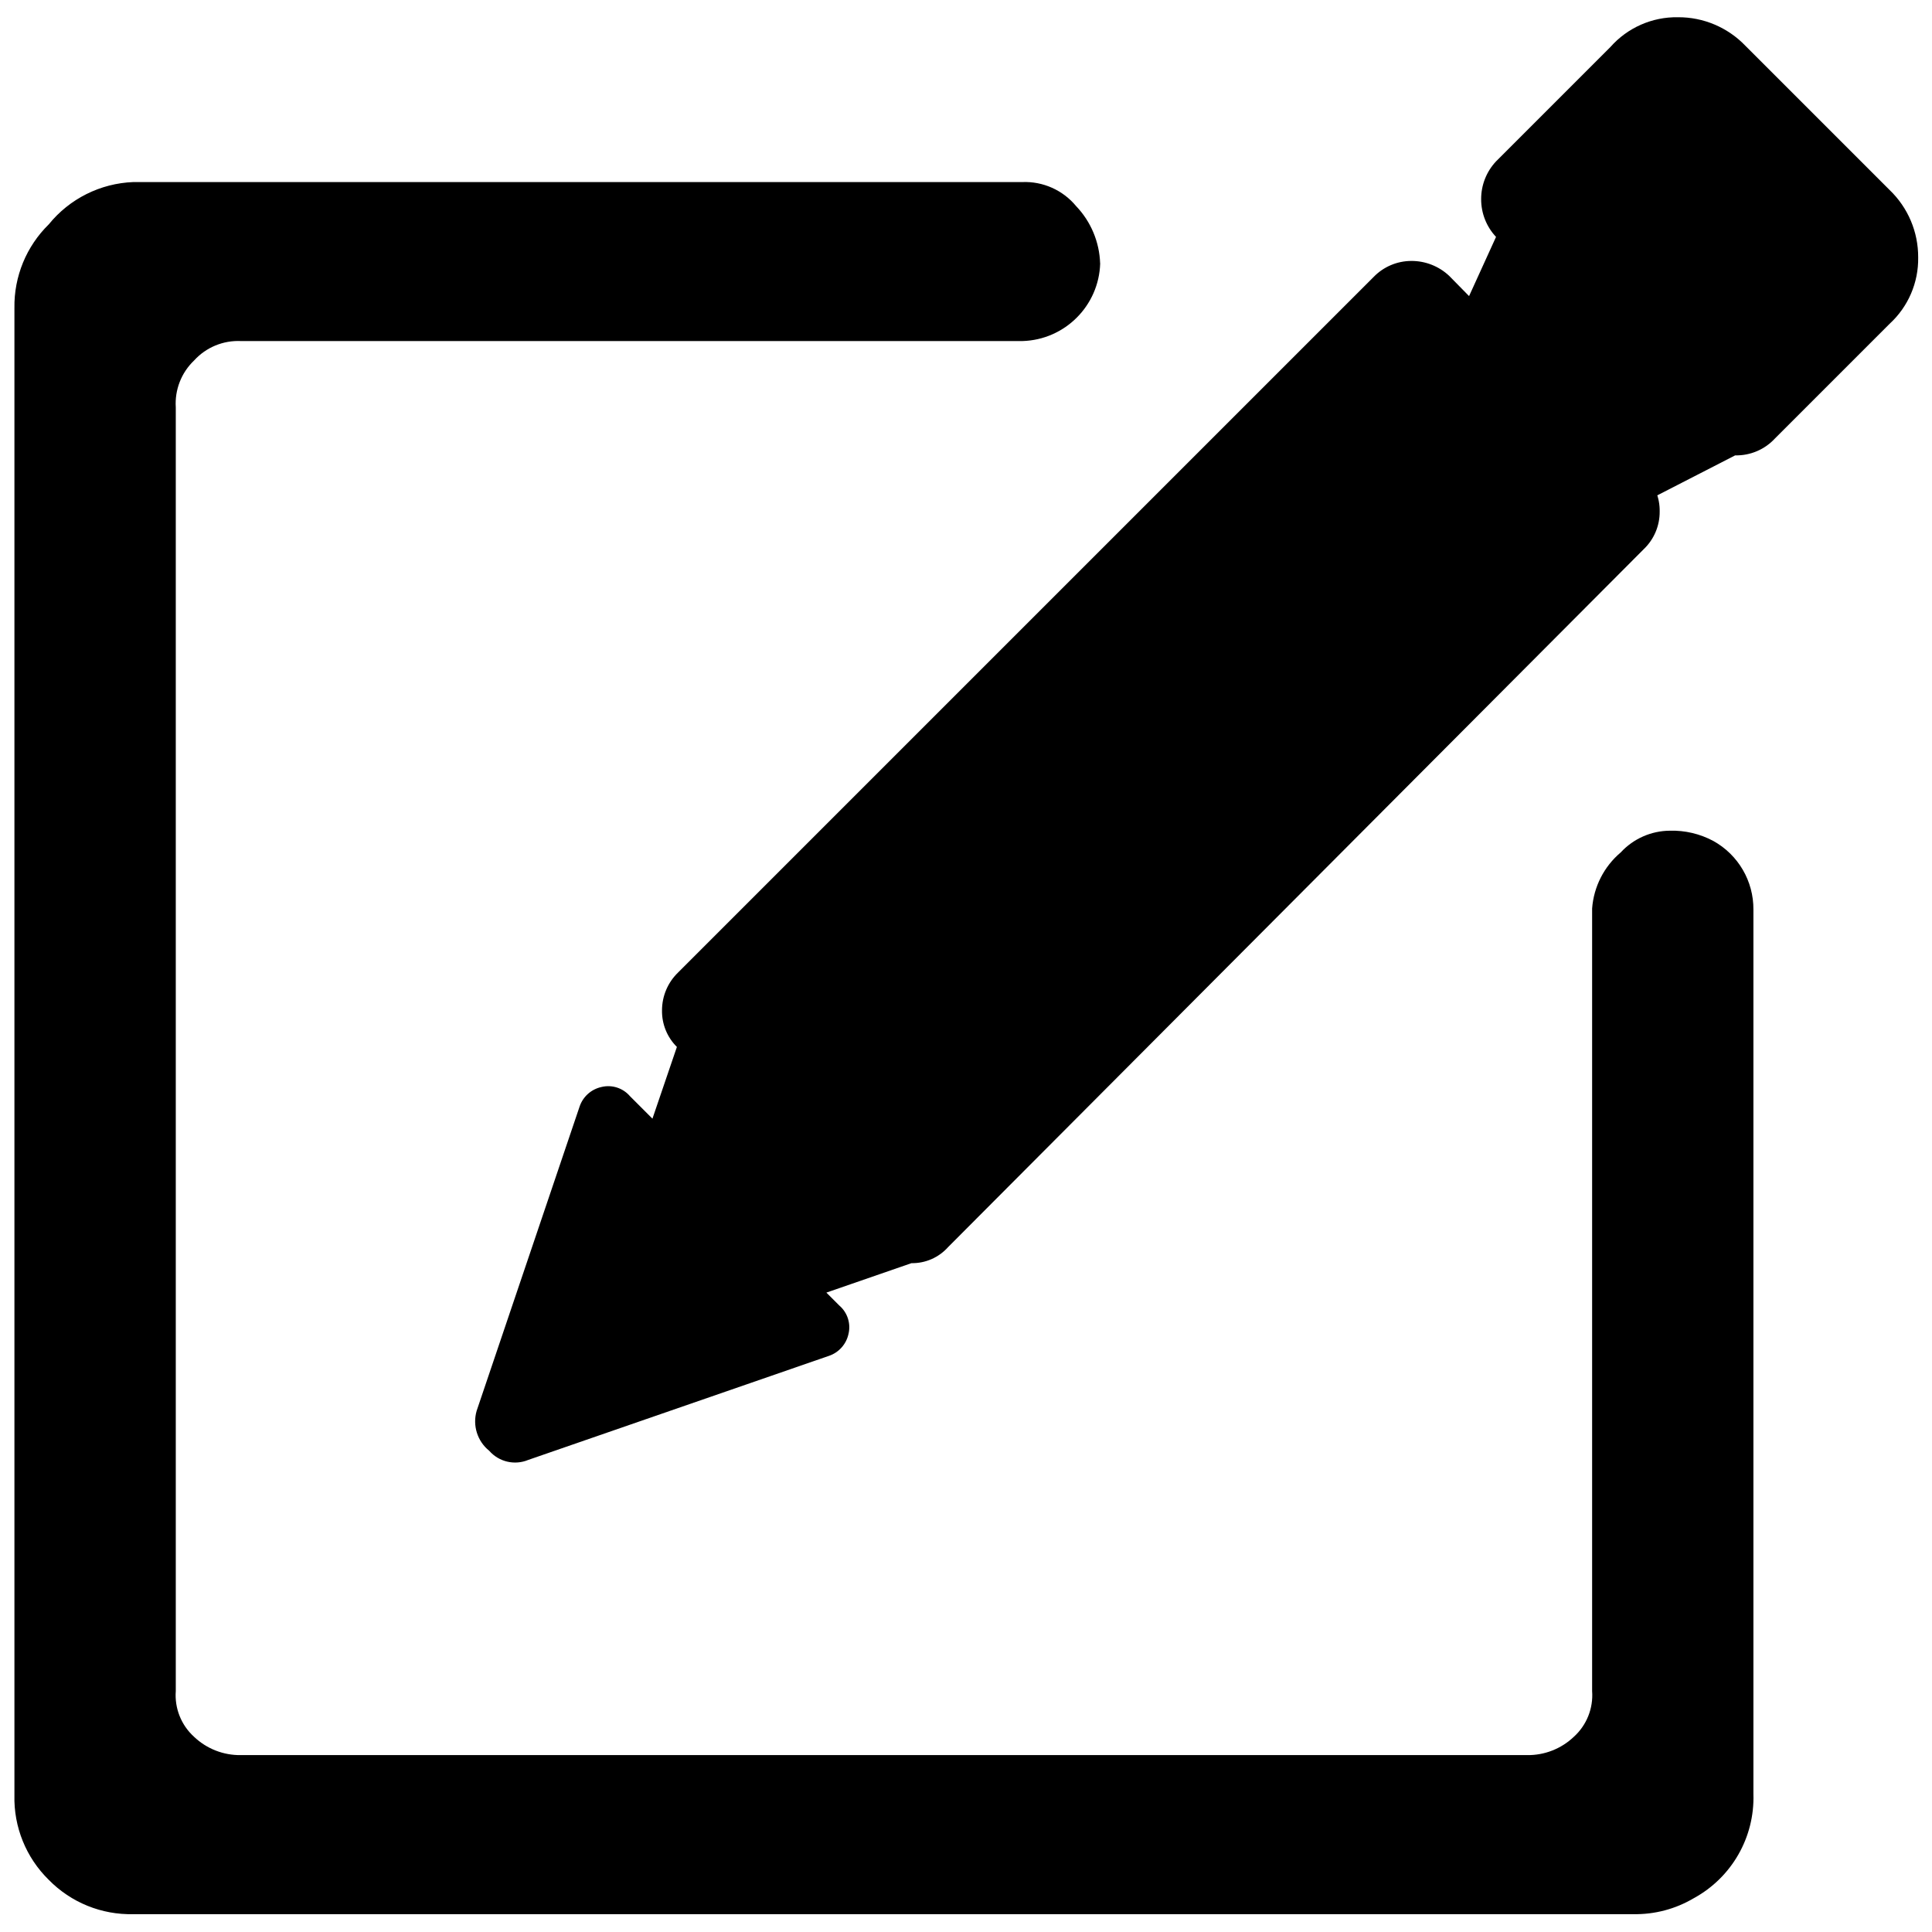
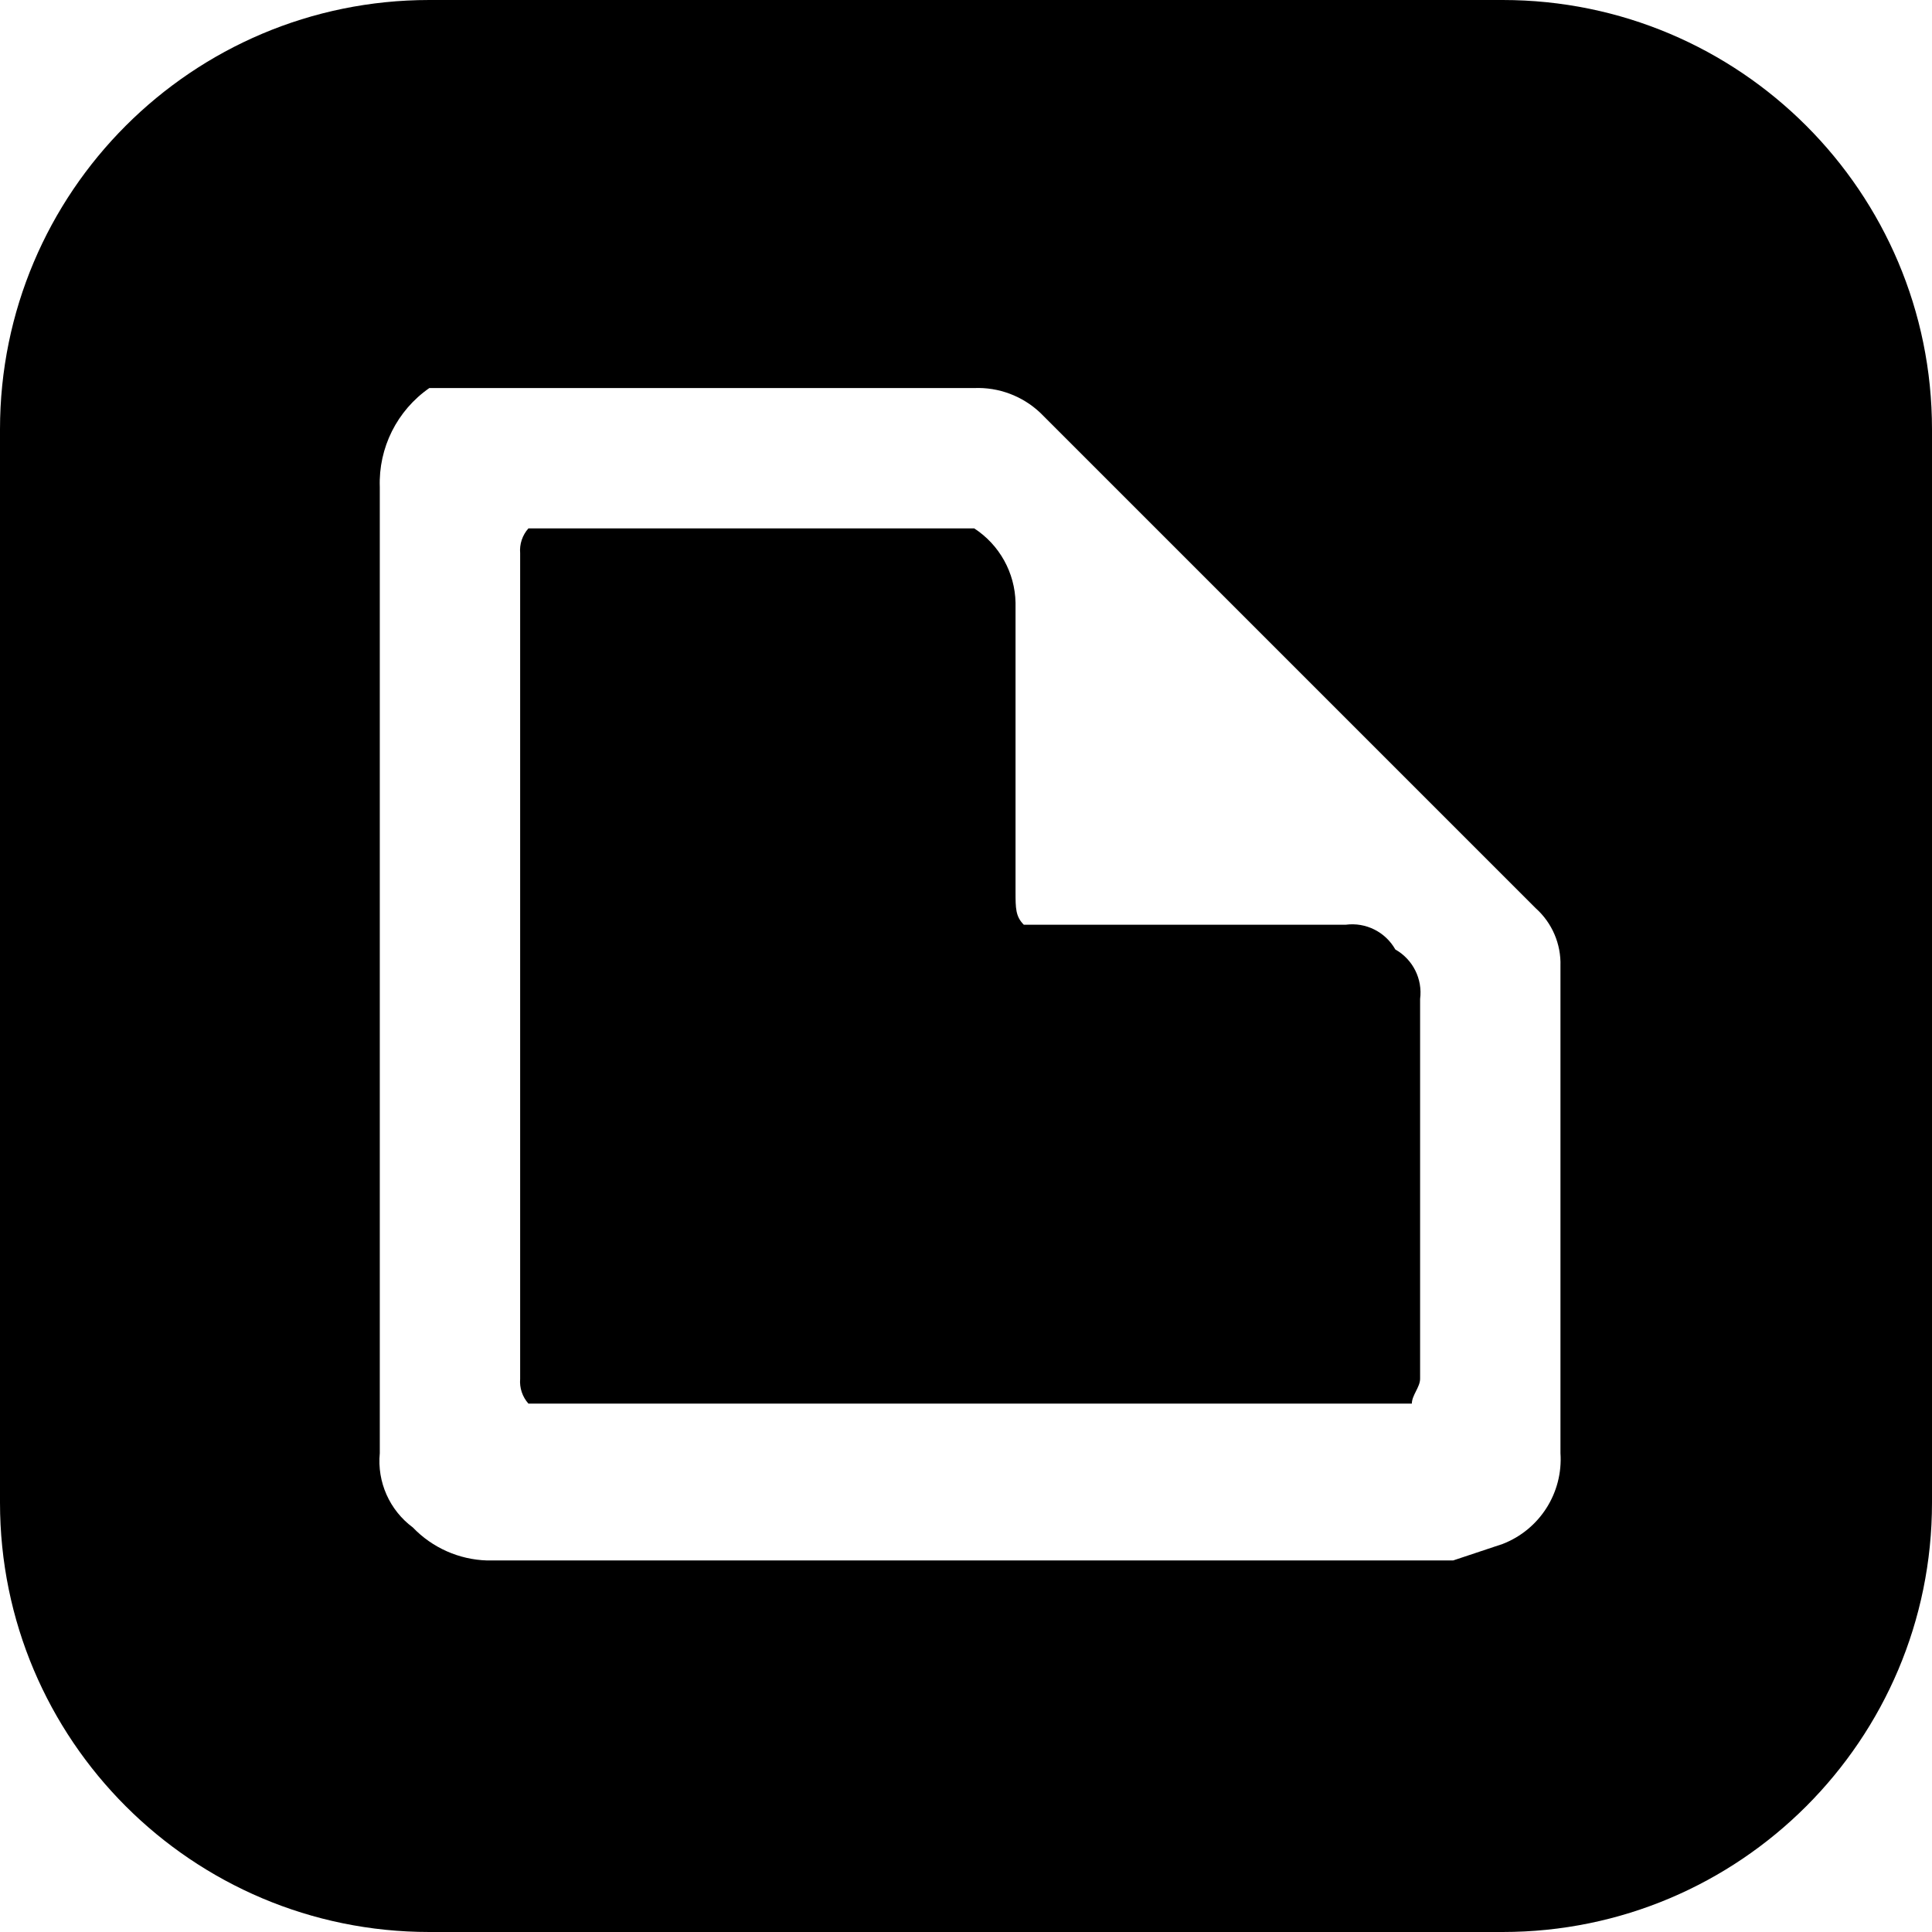
- <svg xmlns="http://www.w3.org/2000/svg" viewBox="0 0 64 64">
-   <path d="m36.445,8.721a2.653,2.653 0 0 1 -2.577,2.577l-25.885,0a1.971,1.971 0 0 0 -1.554,0.644a1.971,1.971 0 0 0 -0.606,1.554l0,42.522a1.857,1.857 0 0 0 0.606,1.516a2.198,2.198 0 0 0 1.554,0.606l42.598,0a2.198,2.198 0 0 0 1.554,-0.606a1.857,1.857 0 0 0 0.606,-1.516l0,-25.923a2.691,2.691 0 0 1 0.947,-1.857a2.236,2.236 0 0 1 1.63,-0.72a2.88,2.88 0 0 1 1.44,0.341a2.577,2.577 0 0 1 1.326,2.274l0,29.296a3.79,3.79 0 0 1 -1.971,3.449a3.79,3.79 0 0 1 -2.009,0.531l-49.685,0a3.79,3.79 0 0 1 -2.804,-1.137a3.79,3.79 0 0 1 -1.137,-2.804l0,-49.268a3.79,3.79 0 0 1 1.137,-2.767a3.79,3.79 0 0 1 2.804,-1.402l29.447,0a2.198,2.198 0 0 1 1.781,0.796a2.88,2.88 0 0 1 0.796,1.895zm-18.949,39.642a1.137,1.137 0 0 1 -1.289,-0.303a1.251,1.251 0 0 1 -0.417,-1.326l3.411,-10.081a0.985,0.985 0 0 1 0.72,-0.644a0.947,0.947 0 0 1 0.947,0.303l6.935,6.935a0.947,0.947 0 0 1 0.303,0.947a0.985,0.985 0 0 1 -0.644,0.72l-9.967,3.449zm2.729,-3.07a1.781,1.781 0 0 1 -1.251,-0.493l3.449,-10.119a1.668,1.668 0 0 1 -0.493,-1.213a1.743,1.743 0 0 1 0.531,-1.251l23.042,-23.042a1.743,1.743 0 0 1 1.251,-0.531a1.819,1.819 0 0 1 1.251,0.493l6.481,6.594a1.668,1.668 0 0 1 0.493,1.213a1.705,1.705 0 0 1 -0.531,1.251l-23.042,23.118a1.592,1.592 0 0 1 -1.213,0.531l-9.967,3.449zm24.558,-23.687a1.705,1.705 0 0 1 -1.251,-0.531l6.026,-13.227a1.819,1.819 0 0 1 -0.493,-1.251a1.819,1.819 0 0 1 0.493,-1.251l3.79,-3.79a2.918,2.918 0 0 1 2.236,-0.985a3.07,3.07 0 0 1 2.236,0.947l4.775,4.775a3.07,3.07 0 0 1 0.947,2.236a2.918,2.918 0 0 1 -0.947,2.198l-3.79,3.79a1.743,1.743 0 0 1 -1.326,0.568l-12.696,6.519z" />
+ <svg xmlns="http://www.w3.org/2000/svg" viewBox="0 0 23.4 23.4">
+   <g id="Layer_2" data-name="Layer 2">
+     <g id="Layer_1-2" data-name="Layer 1">
+       <path d="M16.3,11.2H12.4c-.1-.1-.1-.2-.1-.4V7.3a1.1,1.1,0,0,0-.5-.9H6.4a.4.4,0,0,0-.1.3v10a.4.4,0,0,0,.1.3H17.1c0-.1.1-.2.1-.3V12.1a.6.6,0,0,0-.3-.6A.6.6,0,0,0,16.3,11.2Z" />
+       <path d="M18.2,0H5.2A5.2,5.2,0,0,0,0,5.2v13a5.2,5.2,0,0,0,5.2,5.2h13a5.2,5.2,0,0,0,5.2-5.2V5.2A5.2,5.2,0,0,0,18.2,0Zm.7,17.6a1.1,1.1,0,0,1-.7,1.1l-.6.2H5.9a1.3,1.3,0,0,1-.9-.4,1,1,0,0,1-.4-.9V5.9a1.4,1.4,0,0,1,.6-1.2h6.6a1.1,1.1,0,0,1,.8.3l6,6a.9.9,0,0,1,.3.7Z" />
+     </g>
+   </g>
</svg>
